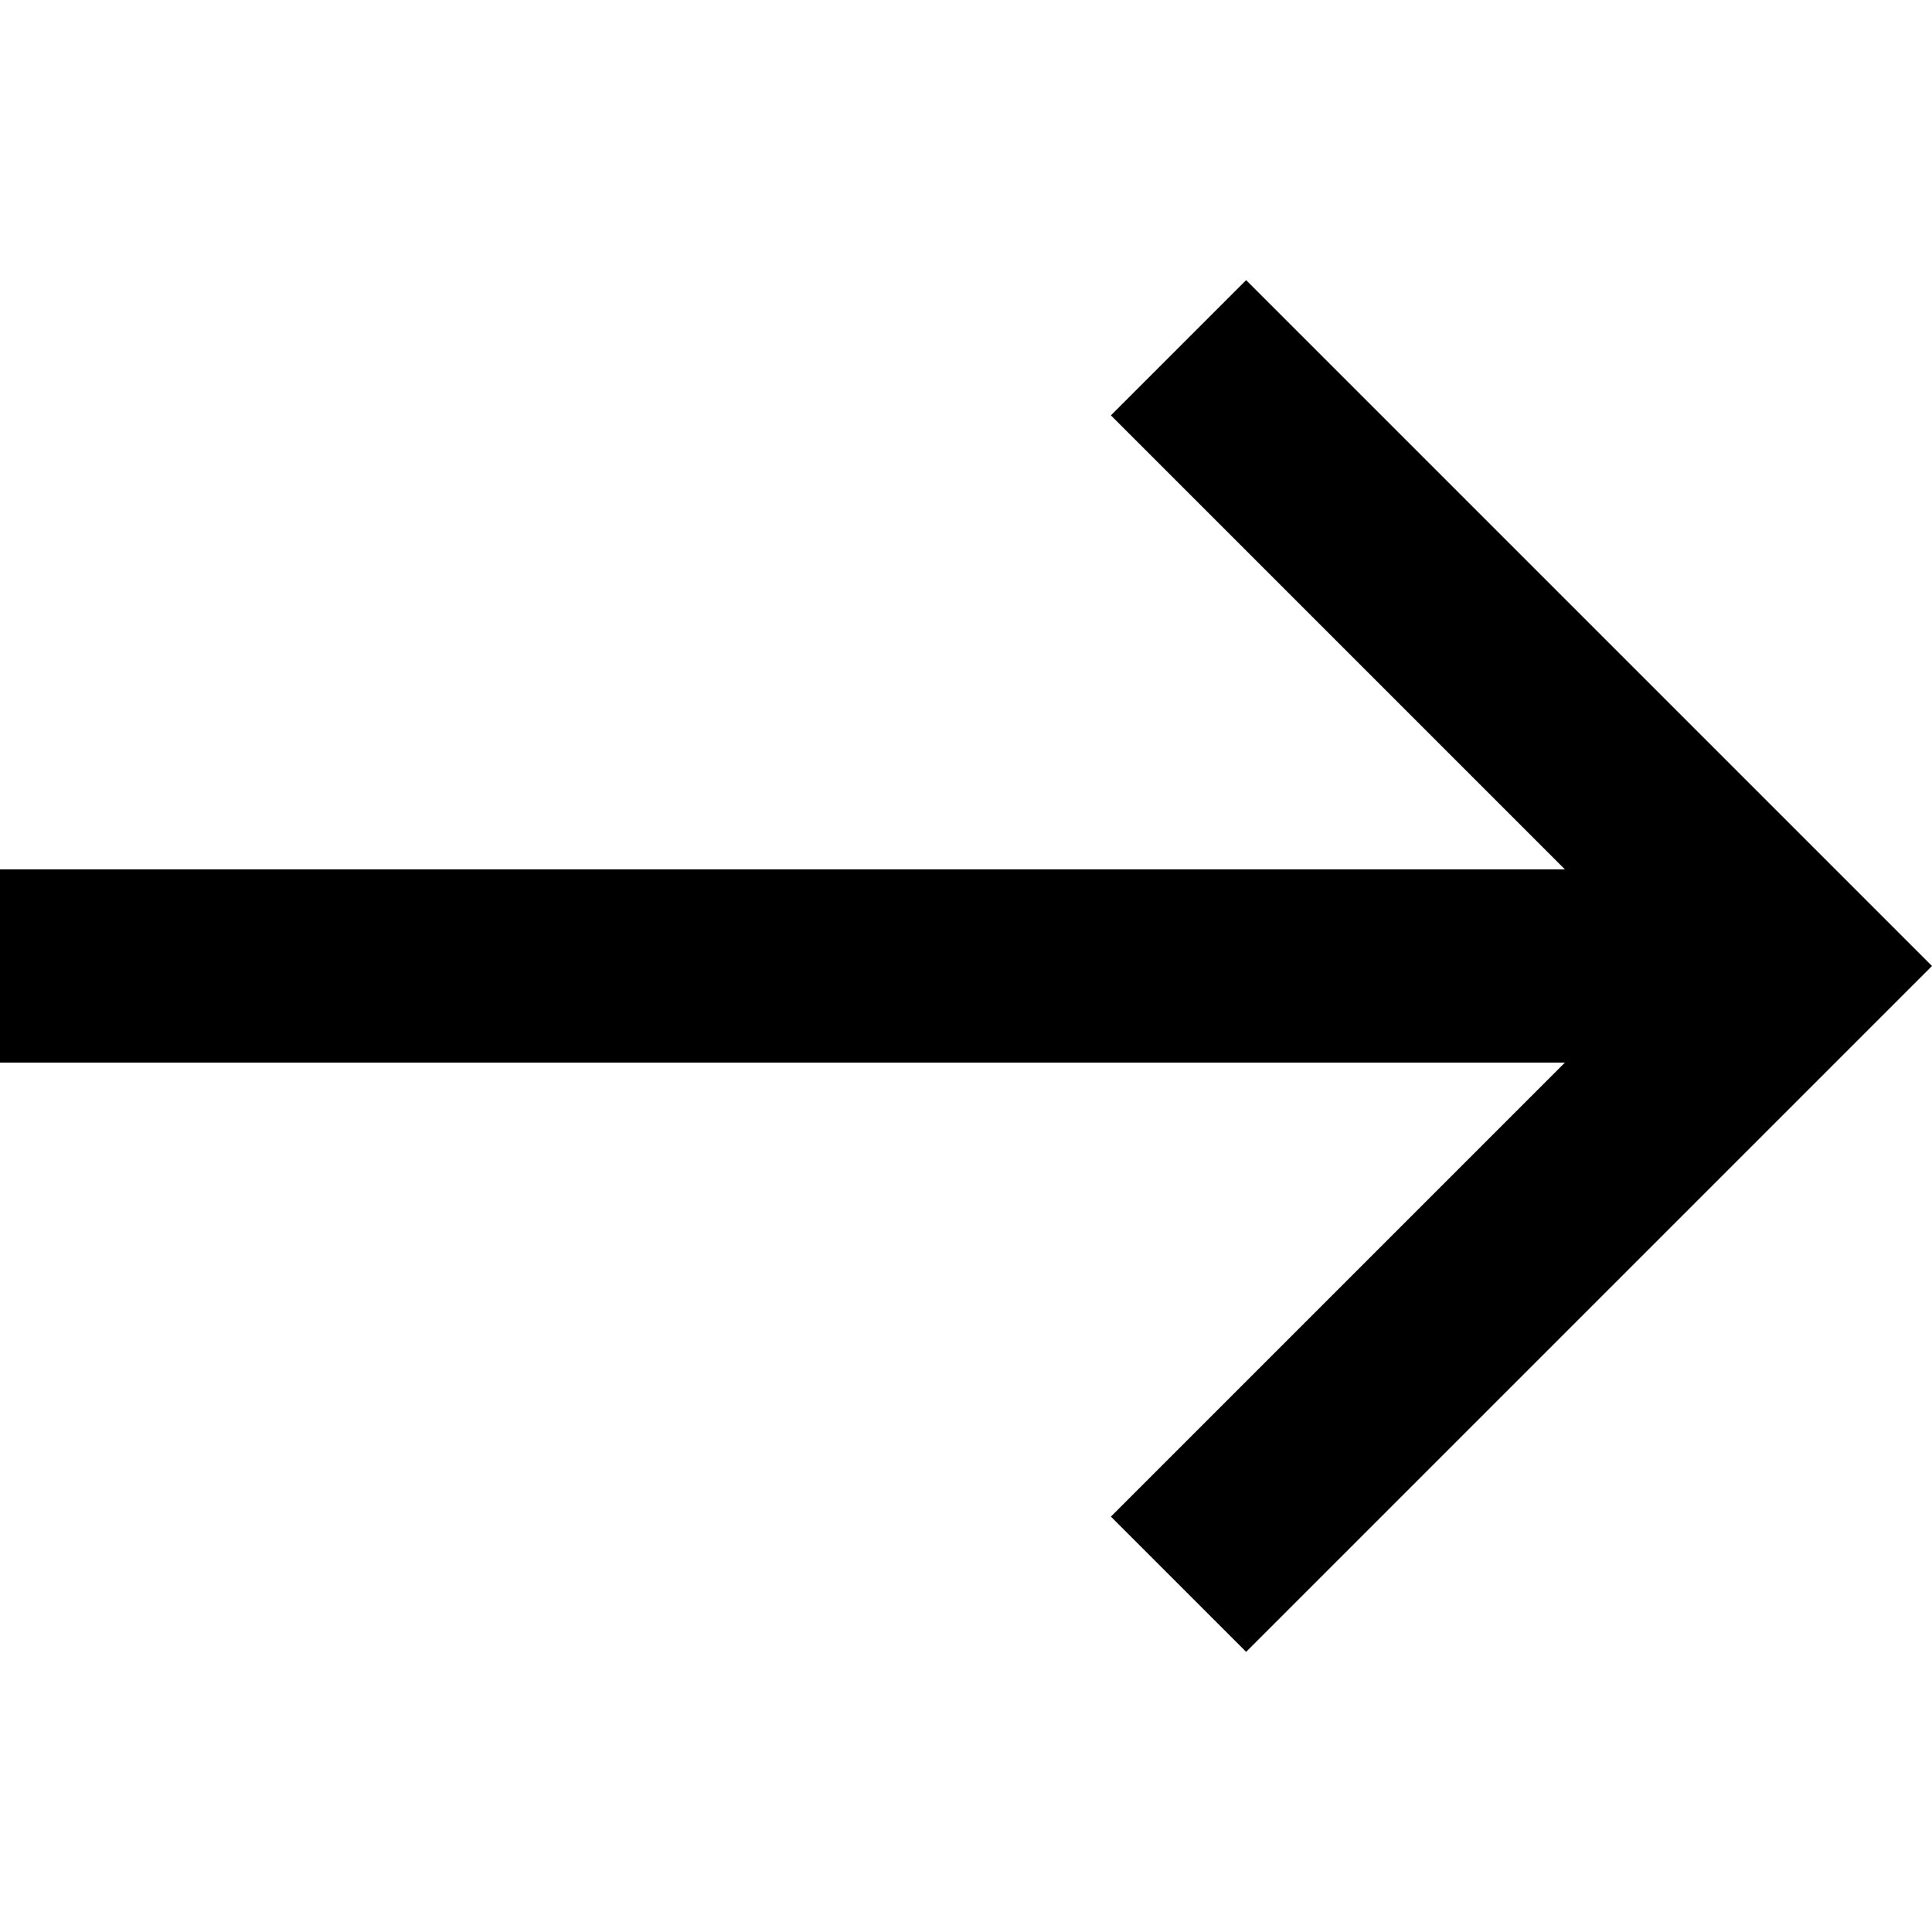
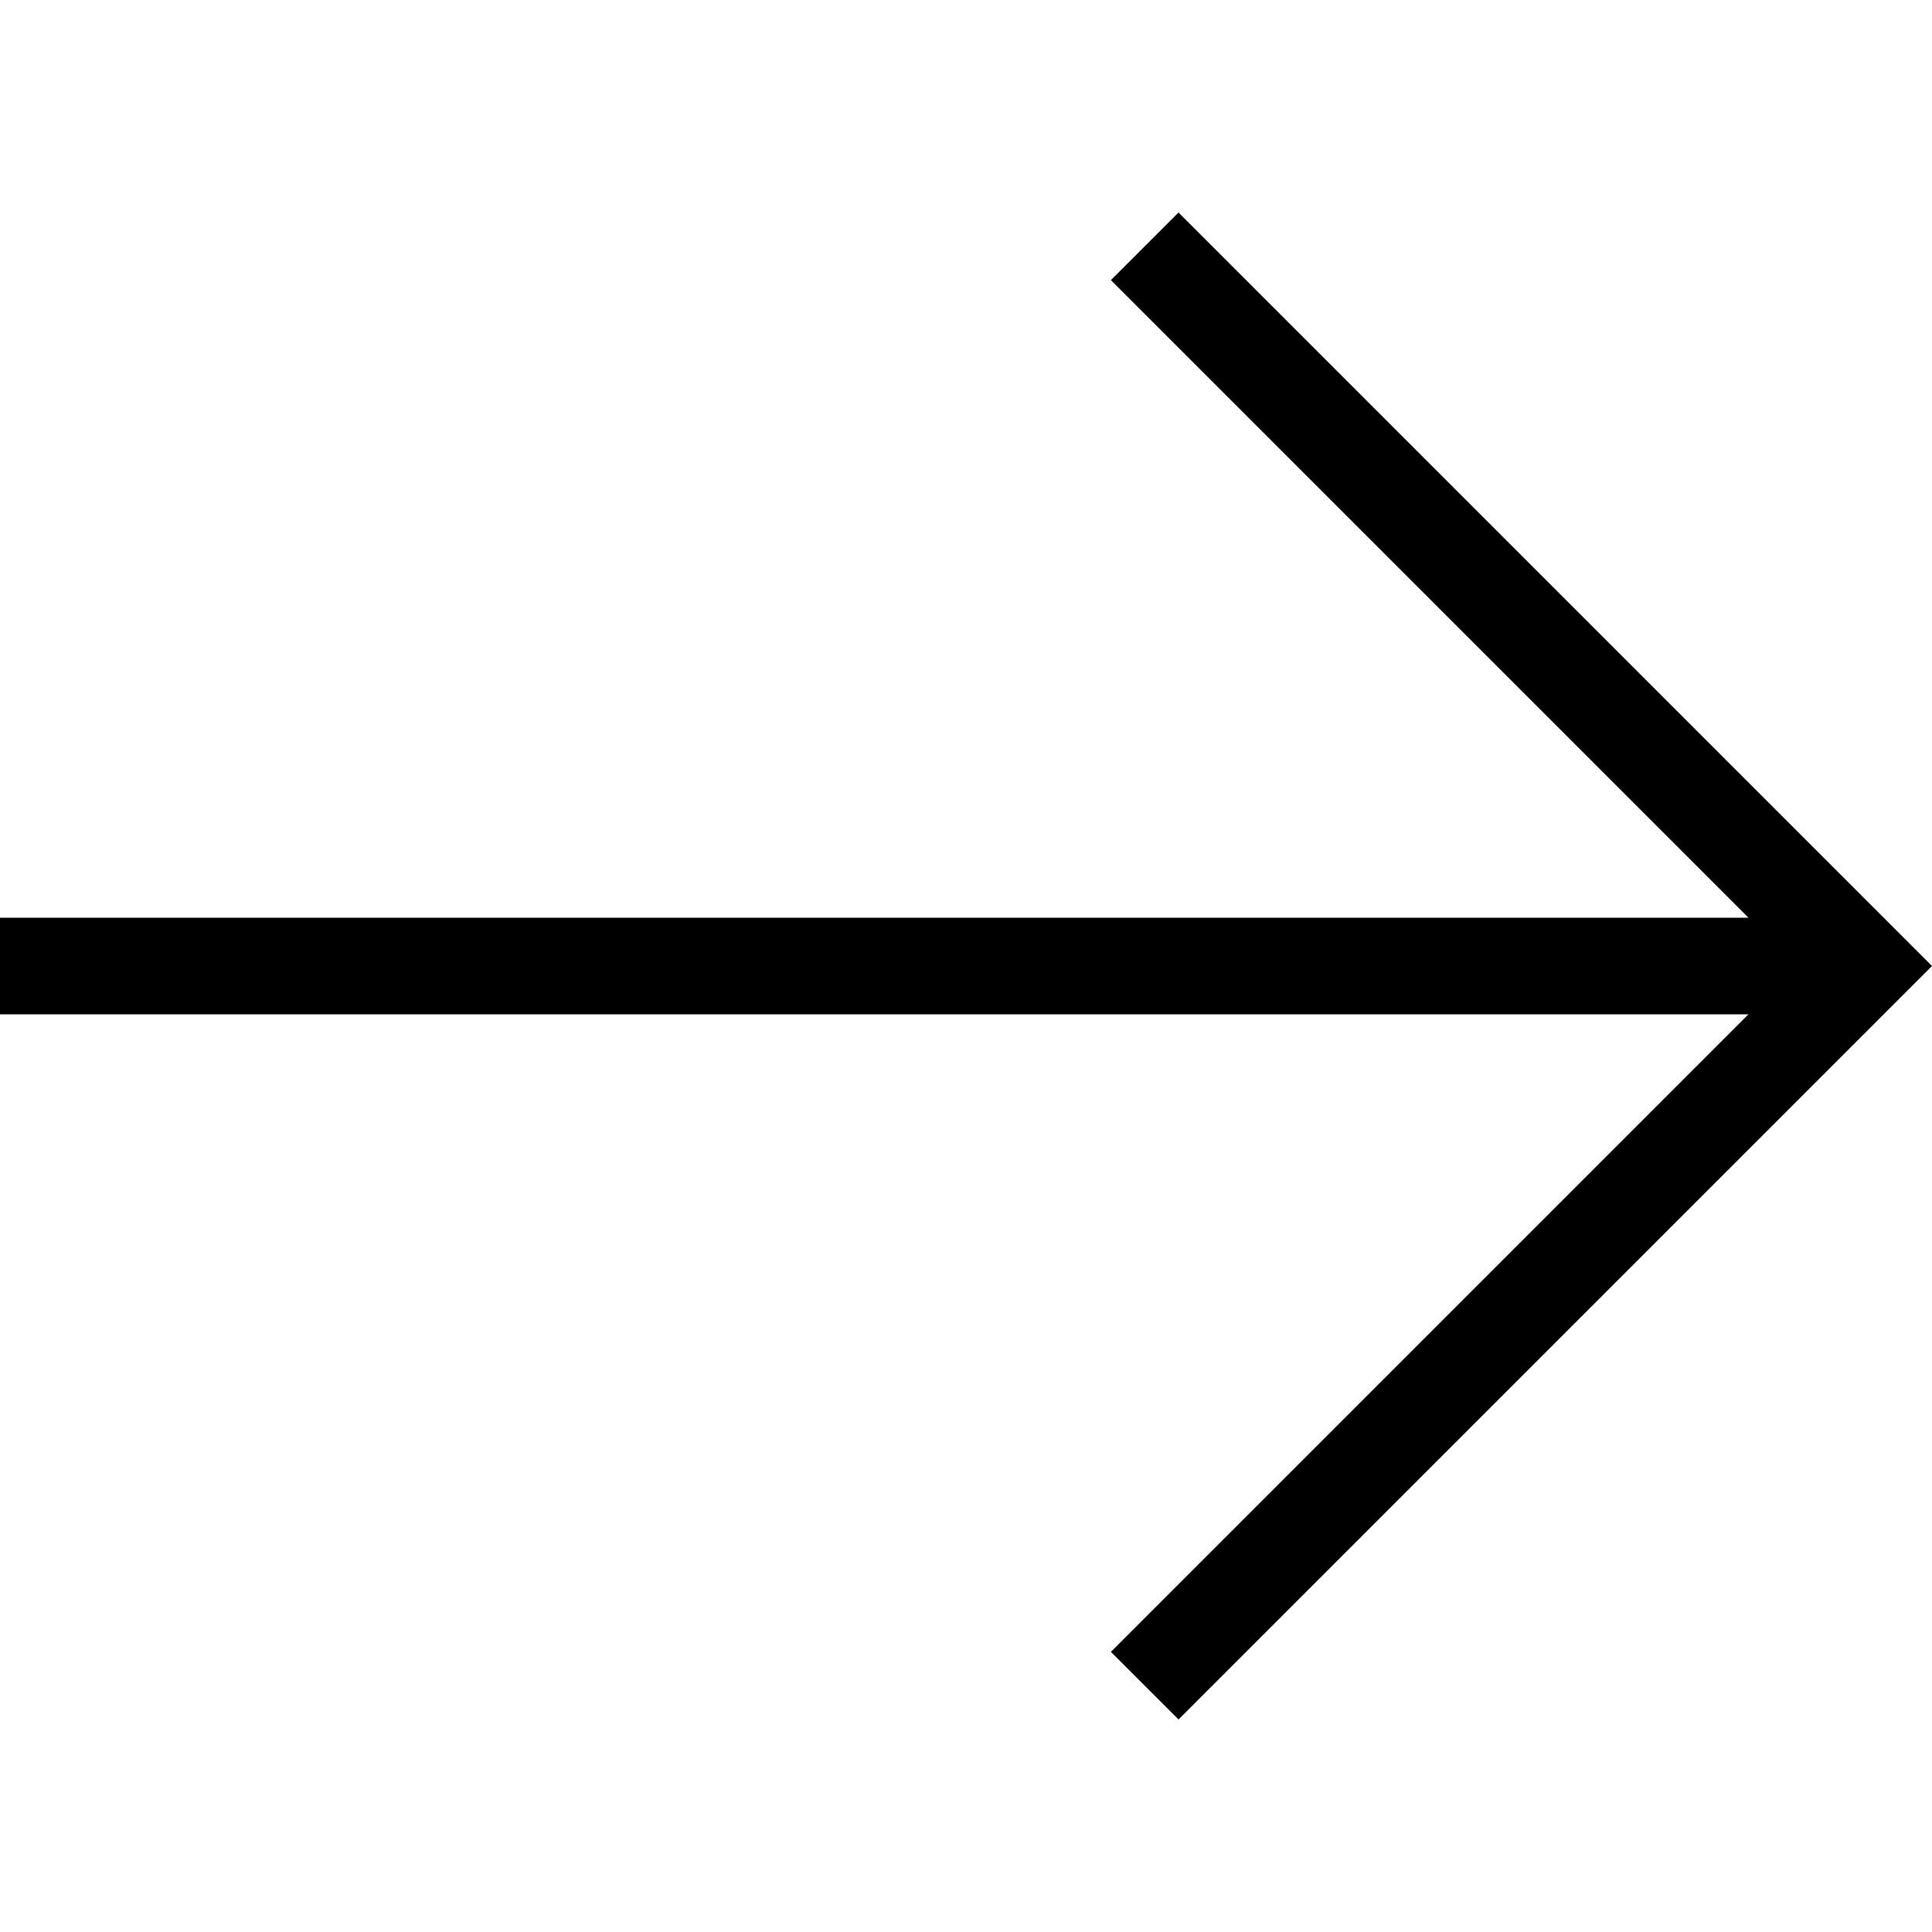
<svg xmlns="http://www.w3.org/2000/svg" width="20" height="20" viewBox="0 0 0.2 0.2" version="1.1" id="svg1">
  <defs id="defs1" />
  <g id="layer1">
-     <path id="rect6" style="fill:#000000;stroke-width:0.01" d="m 0,0.11 h 0.162 l -0.047,0.047 0.014,0.014 0.057,-0.057 0.014,-0.014 -0.014,-0.014 -0.057,-0.057 -0.014,0.014 0.047,0.047 H 0 Z" />
+     <path id="rect5" style="fill:#000000;stroke-width:0.01" d="M -2e-8,0.105 0.181,0.105 0.115,0.171 0.122,0.178 0.193,0.107 0.2,0.1 0.193,0.093 0.122,0.022 l -0.007,0.007 0.066,0.066 L 0,0.095 Z" />
  </g>
</svg>
